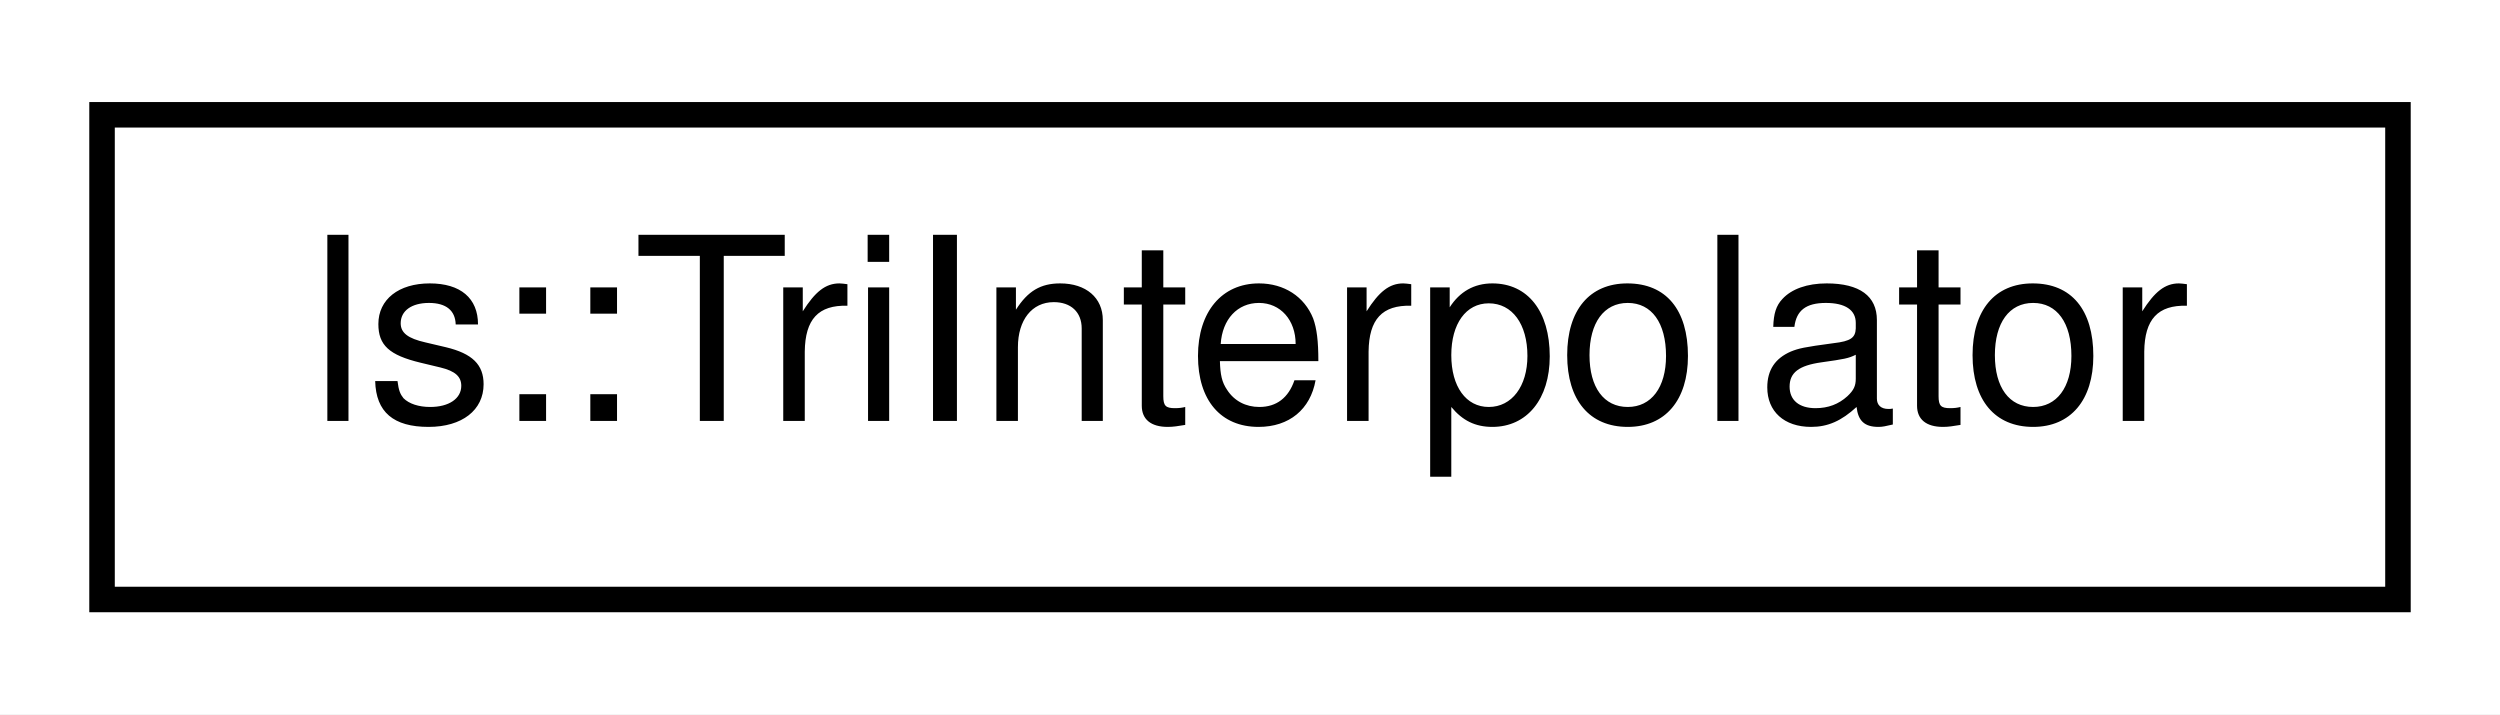
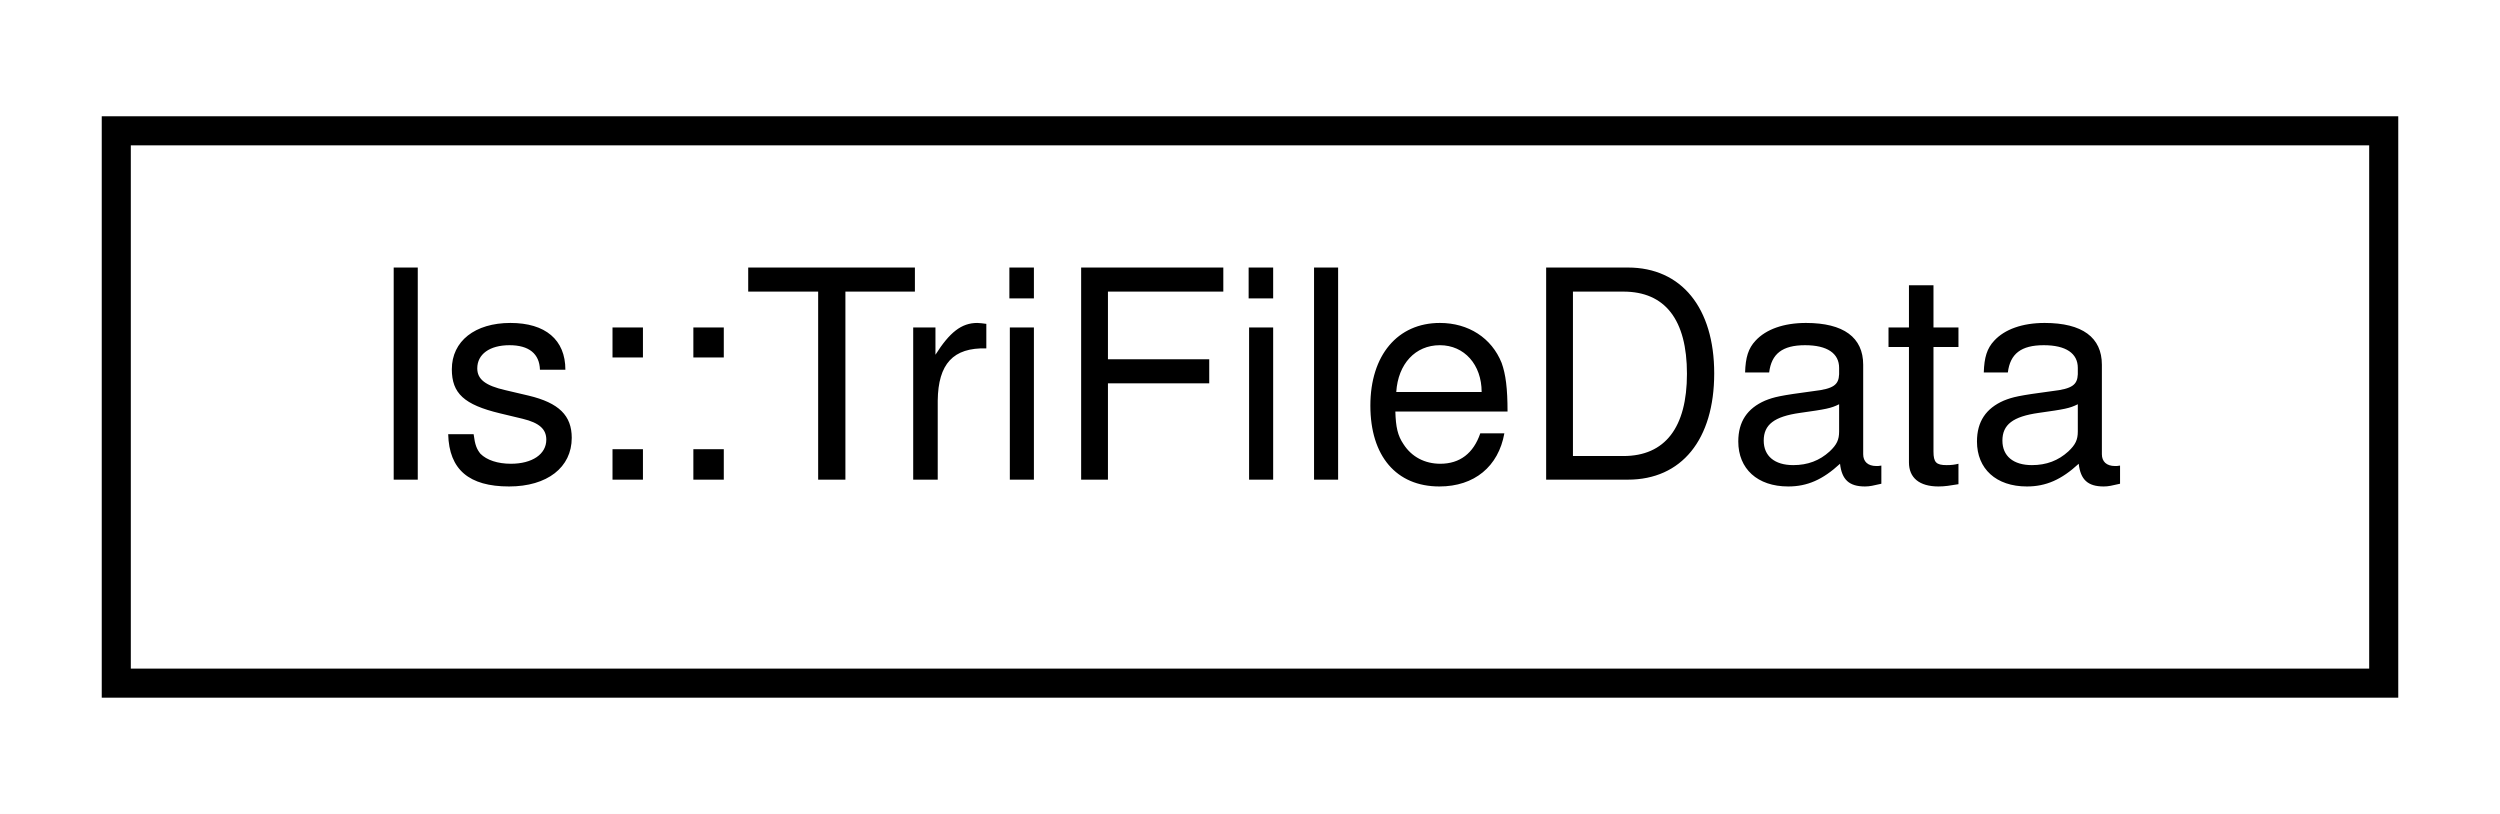
- <svg xmlns="http://www.w3.org/2000/svg" xmlns:xlink="http://www.w3.org/1999/xlink" width="98pt" height="28pt" viewBox="0.00 0.00 98.00 28.00">
+ <svg xmlns="http://www.w3.org/2000/svg" xmlns:xlink="http://www.w3.org/1999/xlink" width="86pt" height="28pt" viewBox="0.00 0.00 86.00 28.00">
  <g id="graph0" class="graph" transform="scale(1 1) rotate(0) translate(4 24)">
-     <polygon fill="#ffffff" stroke="transparent" points="-4,4 -4,-24 94,-24 94,4 -4,4" />
+     <polygon fill="#ffffff" stroke="transparent" points="-4,4 -4,-24 82,-24 82,4 -4,4" />
    <g id="node1" class="node">
      <g id="a_node1">
-         <a xlink:href="classls_1_1TriInterpolator.html" target="_top" xlink:title="Triangle interpolator. ">
-           <polygon fill="#ffffff" stroke="#000000" points="0,-.5 0,-19.5 90,-19.5 90,-.5 0,-.5" />
-           <text text-anchor="middle" x="45" y="-7.5" font-family="Helvetica,sans-Serif" font-size="10.00" fill="#000000">ls::TriInterpolator</text>
+         <a xlink:href="classls_1_1TriFileData.html" target="_top" xlink:title="Triangulated file data. ">
+           <polygon fill="#ffffff" stroke="#000000" points="0,-.5 0,-19.5 78,-19.5 78,-.5 0,-.5" />
+           <text text-anchor="middle" x="39" y="-7.5" font-family="Helvetica,sans-Serif" font-size="10.00" fill="#000000">ls::TriFileData</text>
        </a>
      </g>
    </g>
  </g>
</svg>
